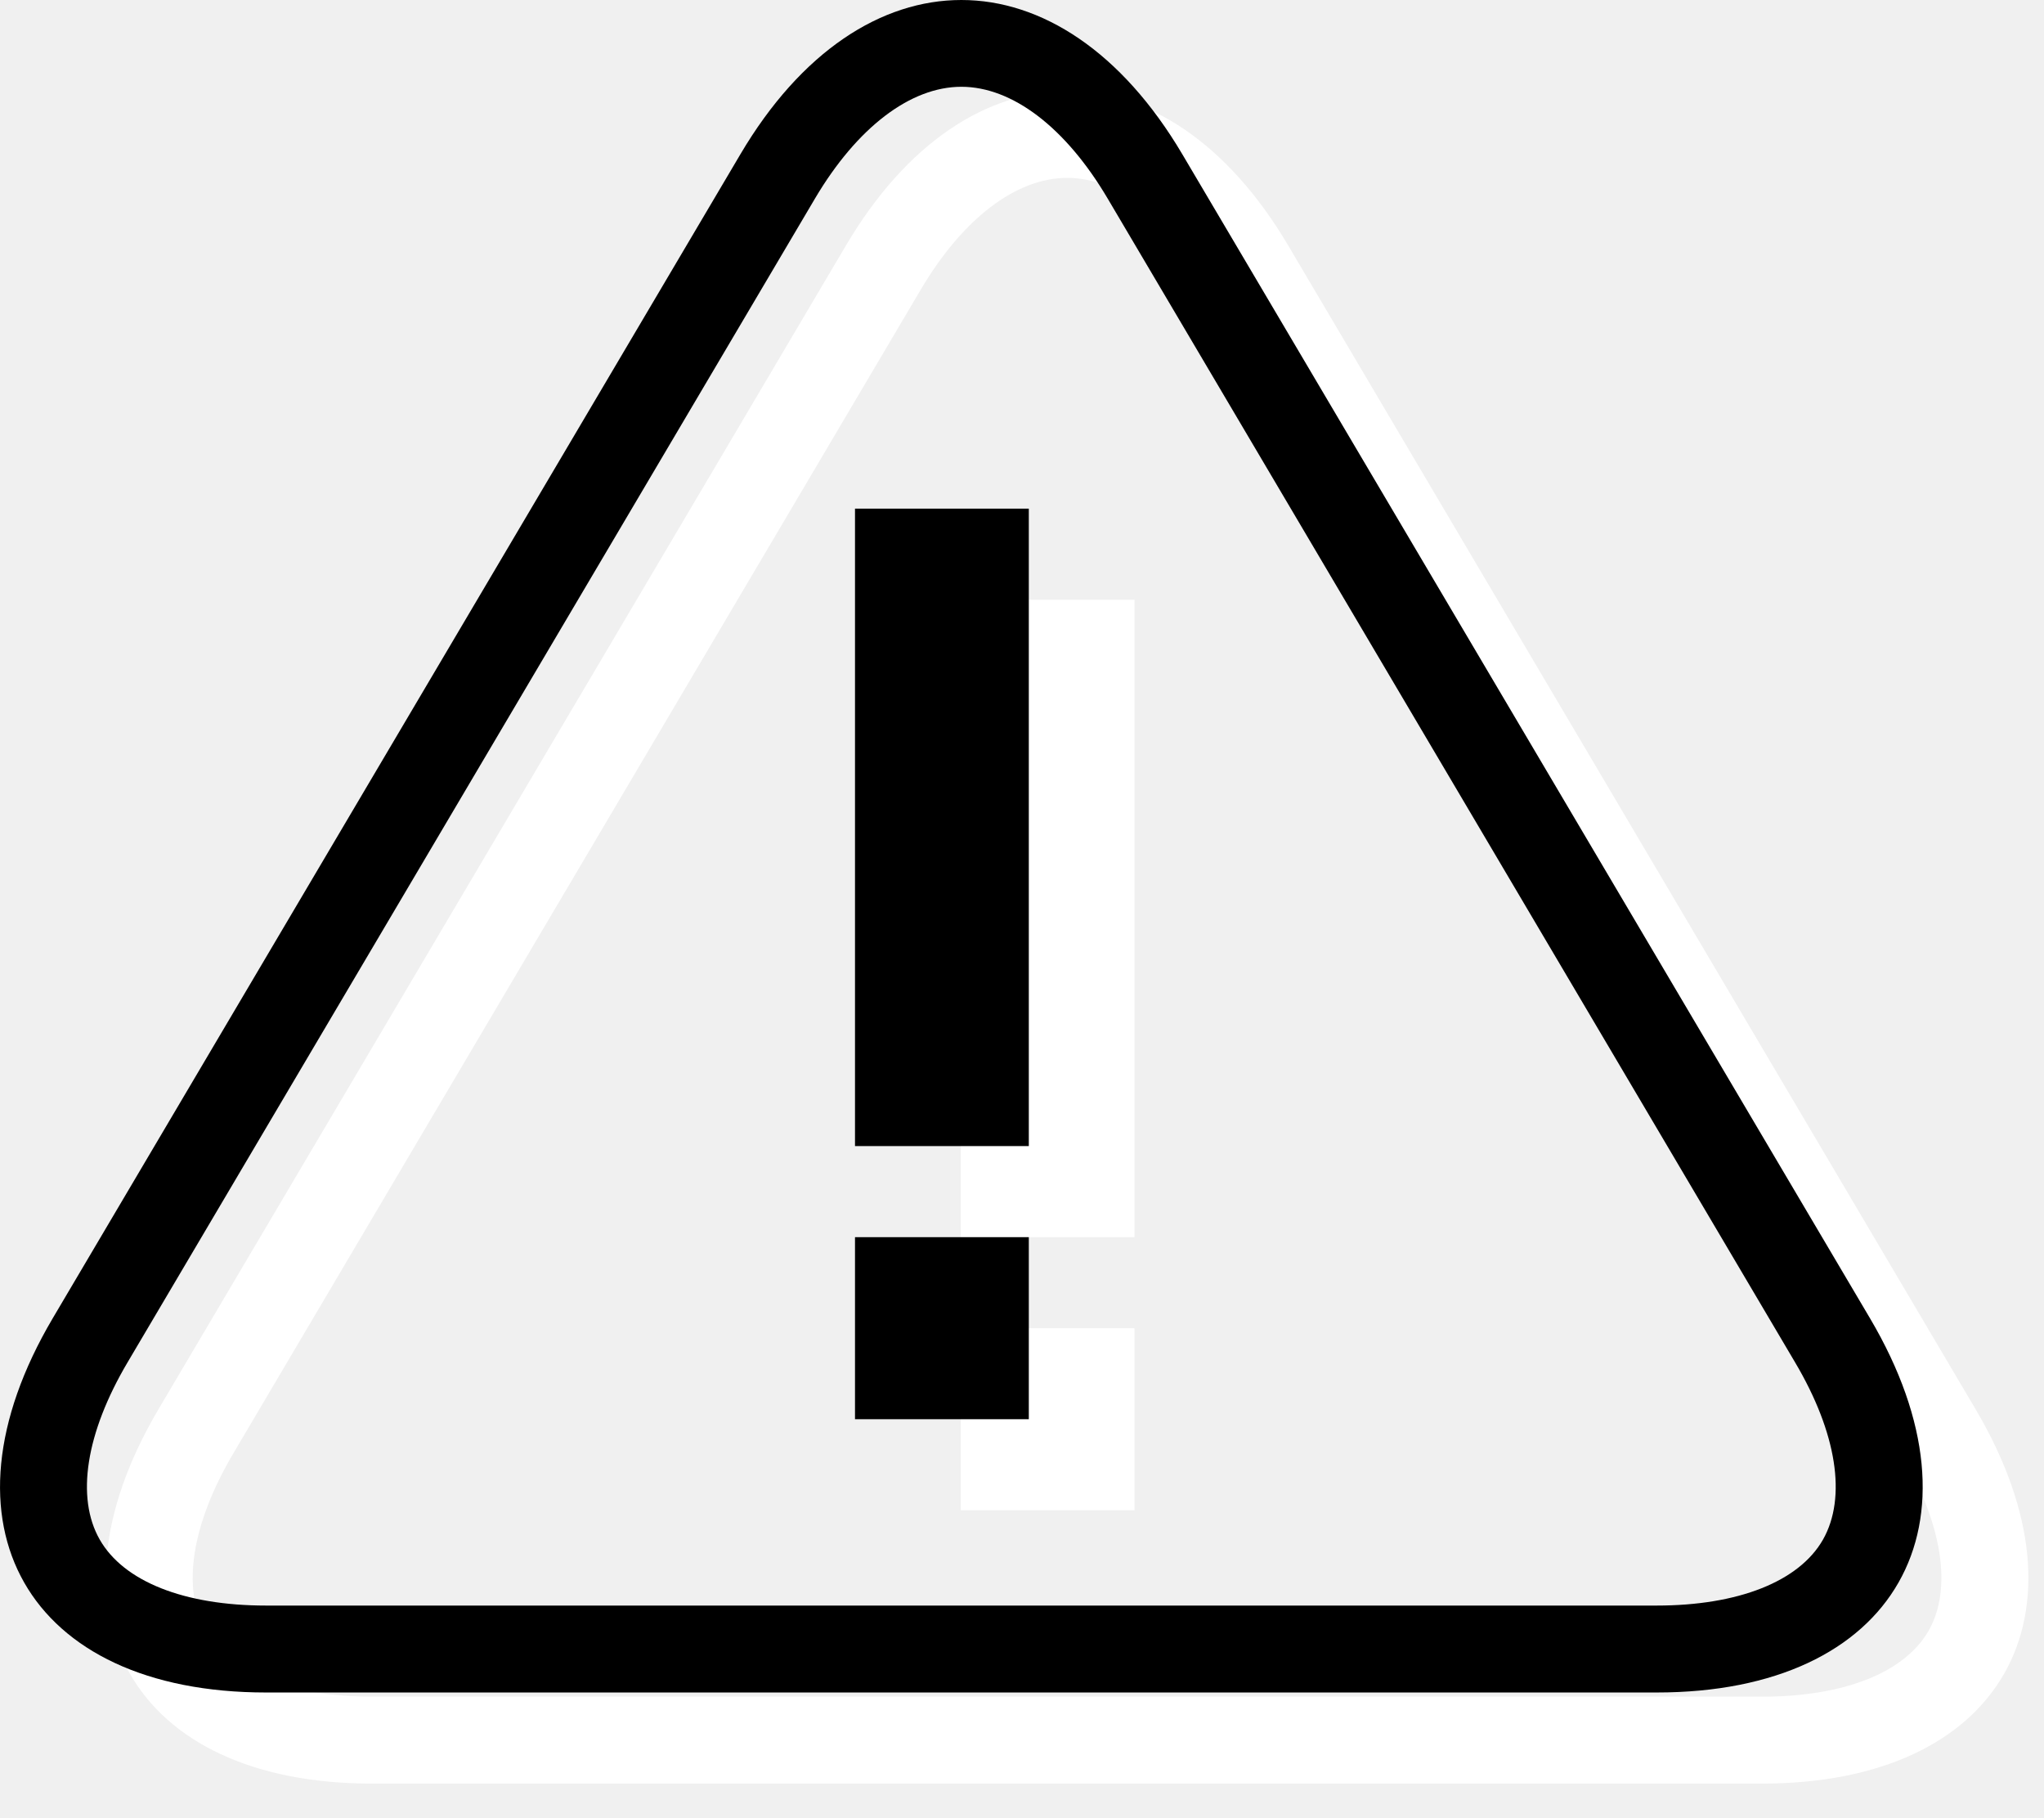
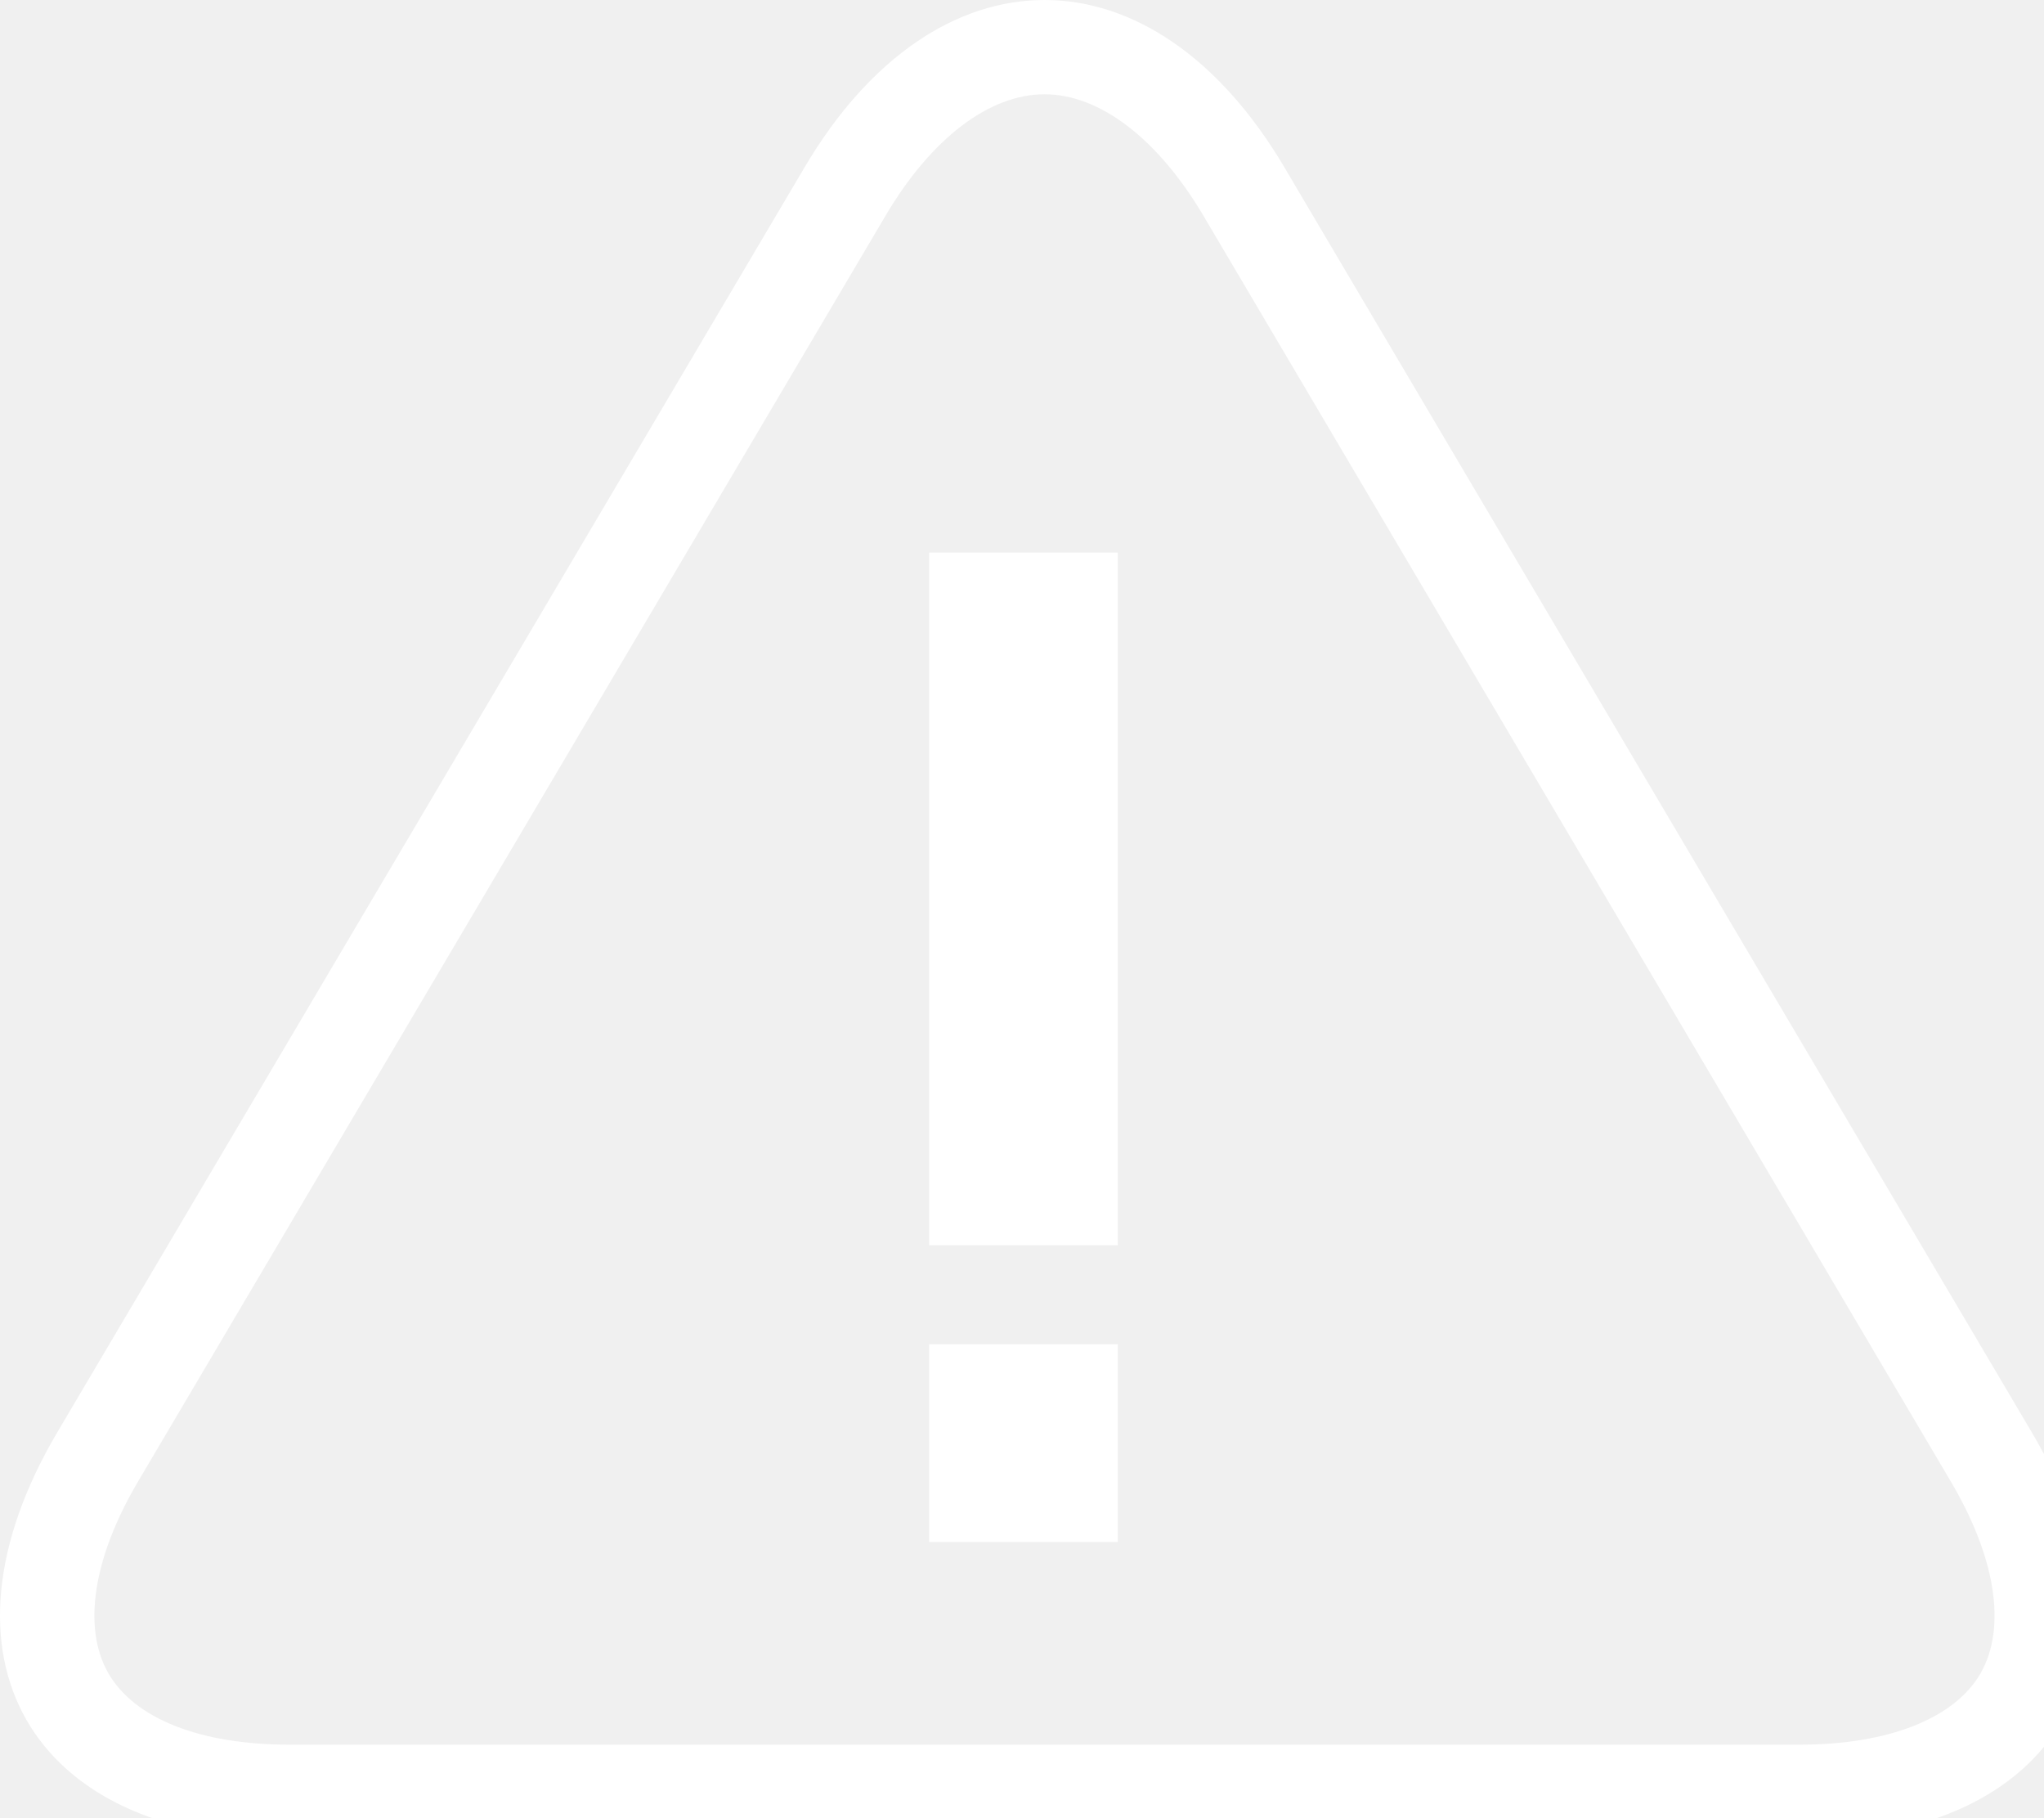
- <svg xmlns="http://www.w3.org/2000/svg" version="1.1" id="Layer_1" x="0px" y="0px" width="27px" height="24px" viewBox="0 0 27 24" enable-background="new 0 0 27 24" xml:space="preserve">
-   <g>
-     <rect x="12.691" y="7.92" fill="#FFFFFF" width="2.295" height="8.418" />
-     <rect x="12.691" y="17.541" fill="#FFFFFF" width="2.295" height="2.404" />
-     <path fill="#FFFFFF" d="M26.098,18.613L17.016,3.241c-0.803-1.358-1.863-2.038-2.92-2.038c-1.06,0-2.119,0.68-2.921,2.038   L2.092,18.613c-1.605,2.718-0.337,4.941,2.819,4.941h18.366C26.436,23.553,27.703,21.33,26.098,18.613z M25.477,21.533   c-0.315,0.555-1.119,0.873-2.197,0.873H4.912c-1.081,0-1.882-0.318-2.198-0.873c-0.317-0.555-0.183-1.406,0.367-2.338l9.082-15.371   c0.554-0.937,1.259-1.475,1.933-1.475s1.379,0.537,1.932,1.475l9.082,15.371C25.66,20.127,25.792,20.979,25.477,21.533z" />
-   </g>
-   <g>
-     <rect x="11.294" y="6.717" width="2.296" height="8.418" />
-     <rect x="11.294" y="16.338" width="2.296" height="2.404" />
-     <path d="M24.702,17.41L15.619,2.039C14.816,0.68,13.756,0,12.699,0c-1.059,0-2.118,0.68-2.92,2.039L0.696,17.41   c-1.605,2.719-0.337,4.941,2.819,4.941h18.367C25.039,22.352,26.307,20.127,24.702,17.41z M24.081,20.331   c-0.315,0.554-1.119,0.872-2.198,0.872H3.515c-1.081,0-1.882-0.318-2.198-0.872C1,19.775,1.134,18.924,1.684,17.993l9.082-15.372   c0.554-0.936,1.259-1.475,1.933-1.475c0.673,0,1.378,0.537,1.932,1.475l9.082,15.372C24.264,18.924,24.396,19.775,24.081,20.331z" />
-   </g>
+ <svg xmlns="http://www.w3.org/2000/svg" version="1.1" x="0px" y="0px" width="18px" height="16px" viewBox="0 0 18 16" overflow="visible" enable-background="new 0 0 18 16" xml:space="preserve">
+   <defs>
+ </defs>
+   <rect x="8.182" y="4.865" fill="#FFFFFF" width="1.662" height="6.098" />
+   <rect x="8.182" y="11.835" fill="#FFFFFF" width="1.662" height="1.741" />
+   <path fill="#FFFFFF" d="M17.893,12.611l-6.58-11.134C10.732,0.492,9.965,0,9.198,0C8.431,0,7.664,0.492,7.083,1.477L0.504,12.611  c-1.163,1.97-0.244,3.58,2.042,3.58h13.306C18.137,16.191,19.055,14.58,17.893,12.611z M17.443,14.729  c-0.229,0.4-0.812,0.631-1.594,0.631H2.546c-0.783,0-1.363-0.229-1.593-0.631c-0.229-0.402-0.132-1.021,0.267-1.693L7.799,1.898  C8.199,1.221,8.71,0.83,9.198,0.83c0.487,0,0.997,0.39,1.399,1.068l6.577,11.136C17.575,13.708,17.672,14.325,17.443,14.729z" />
</svg>
